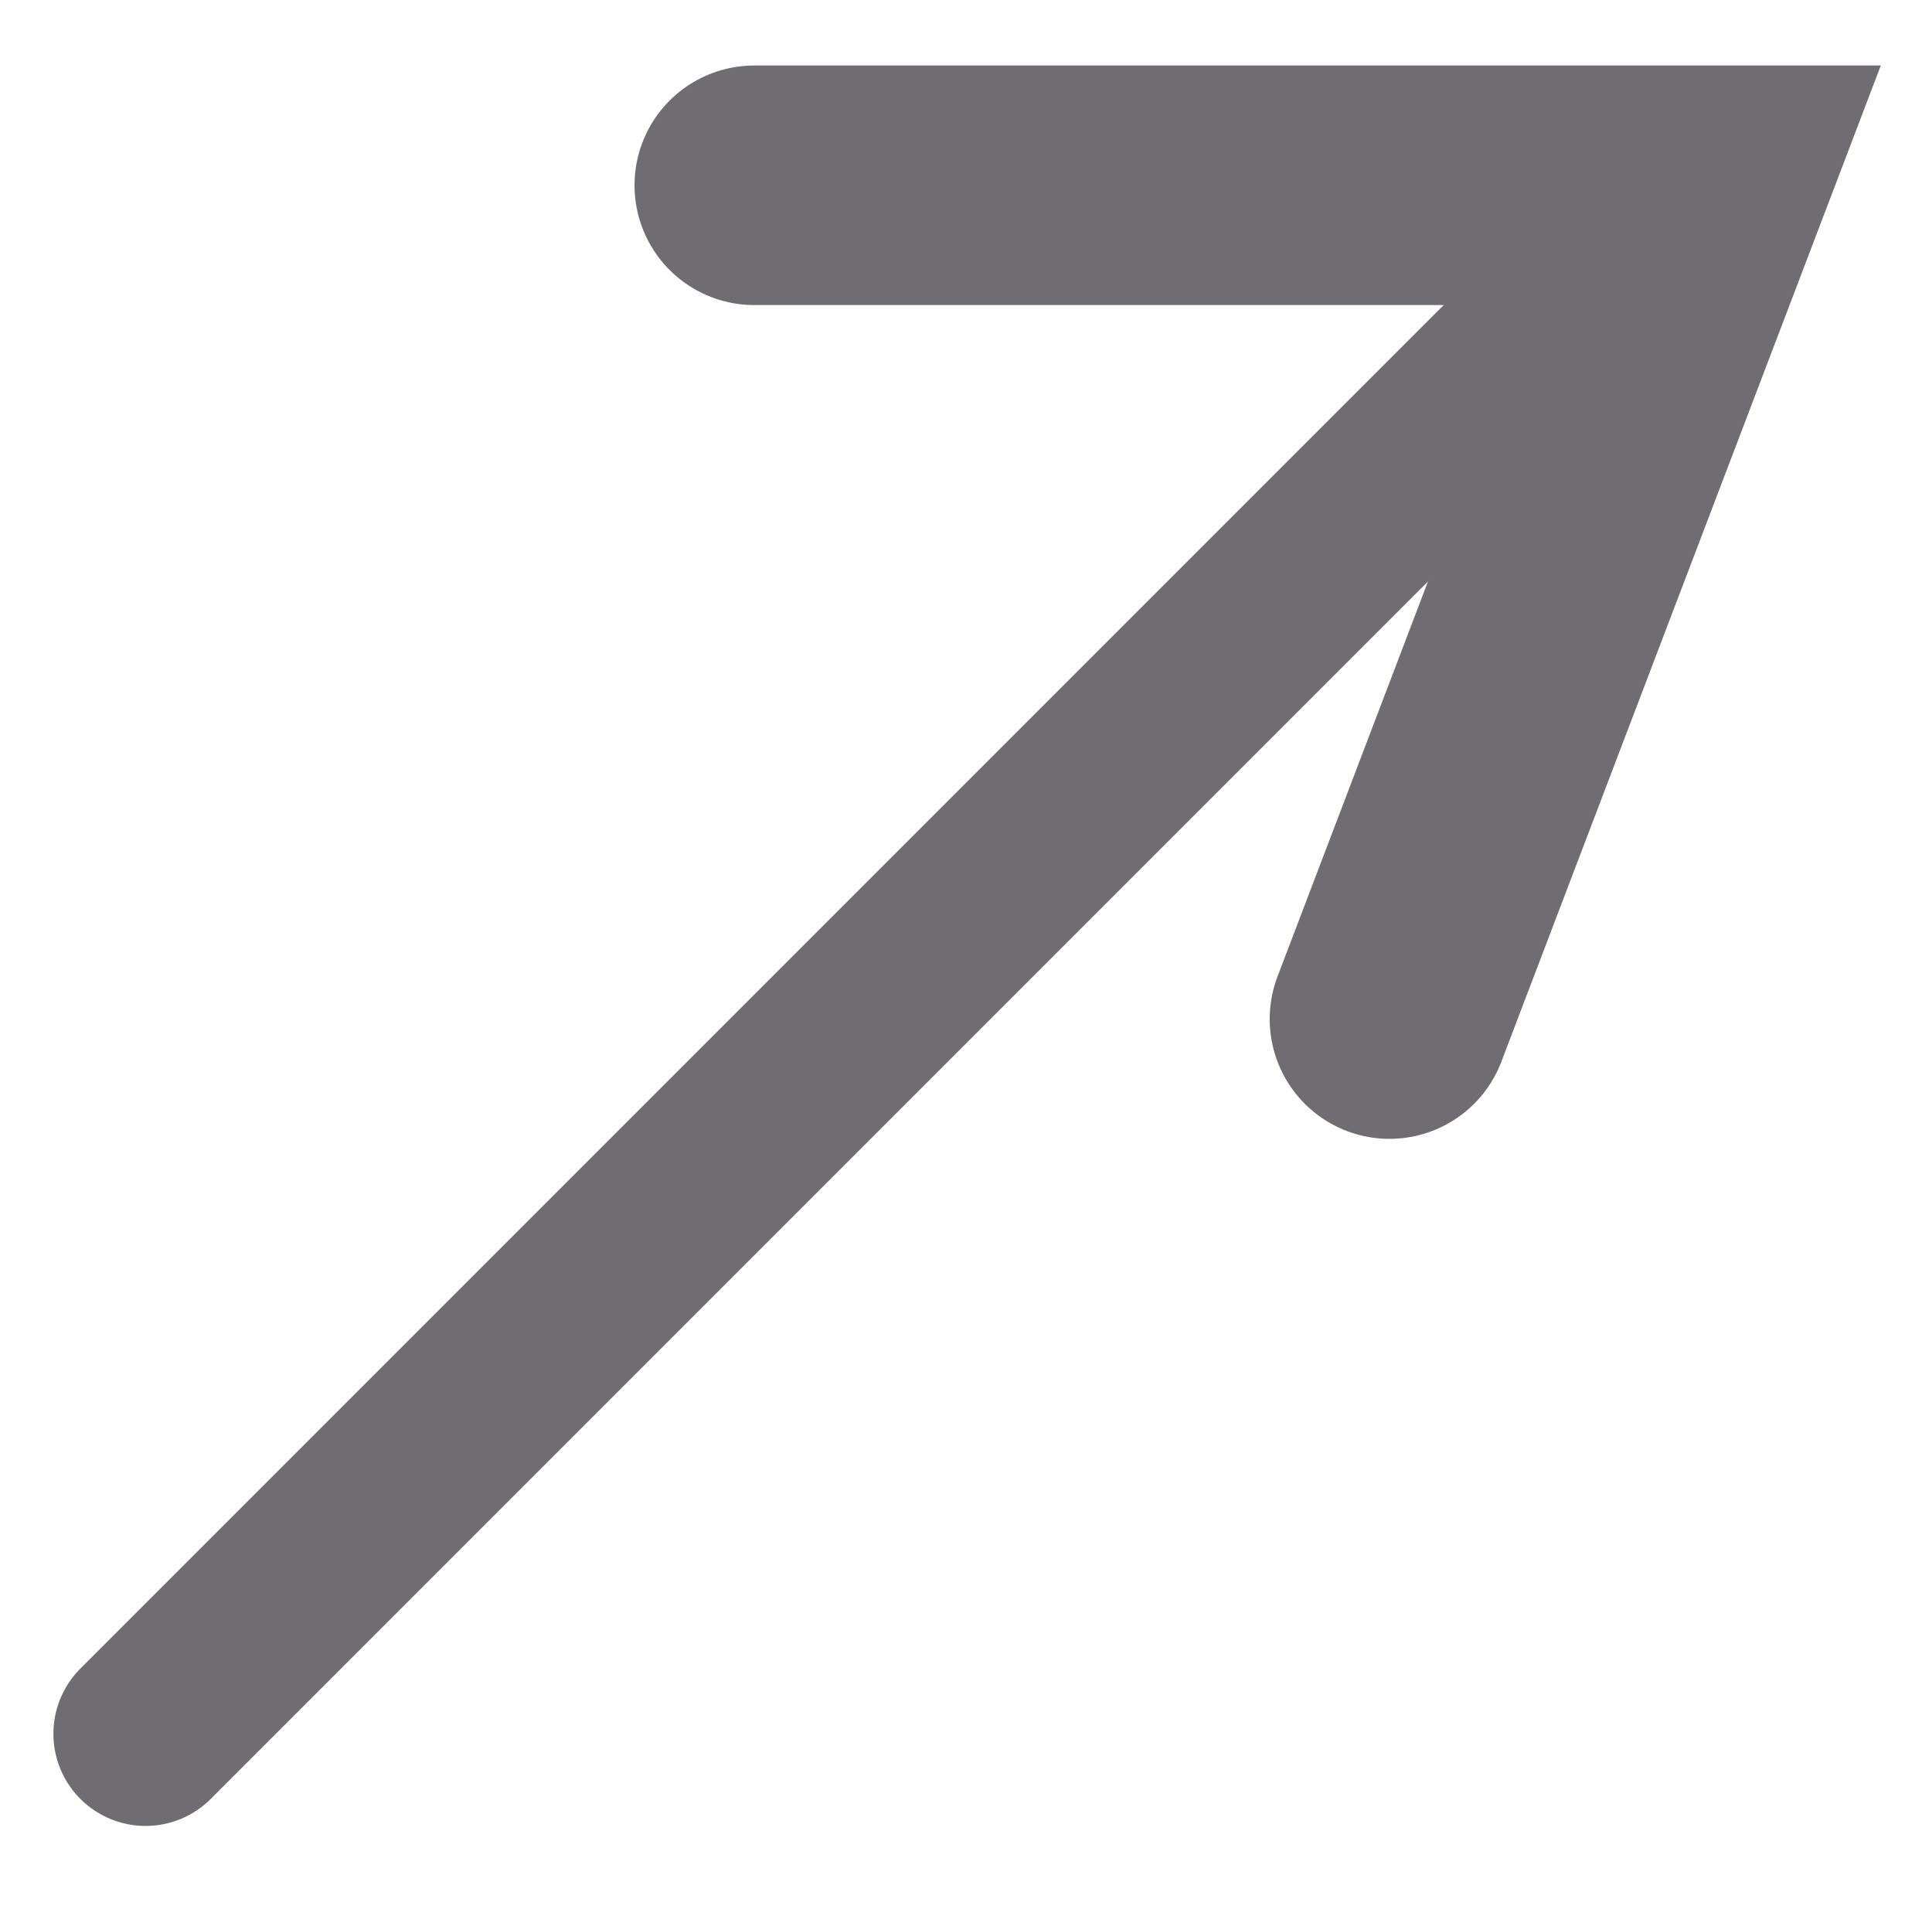
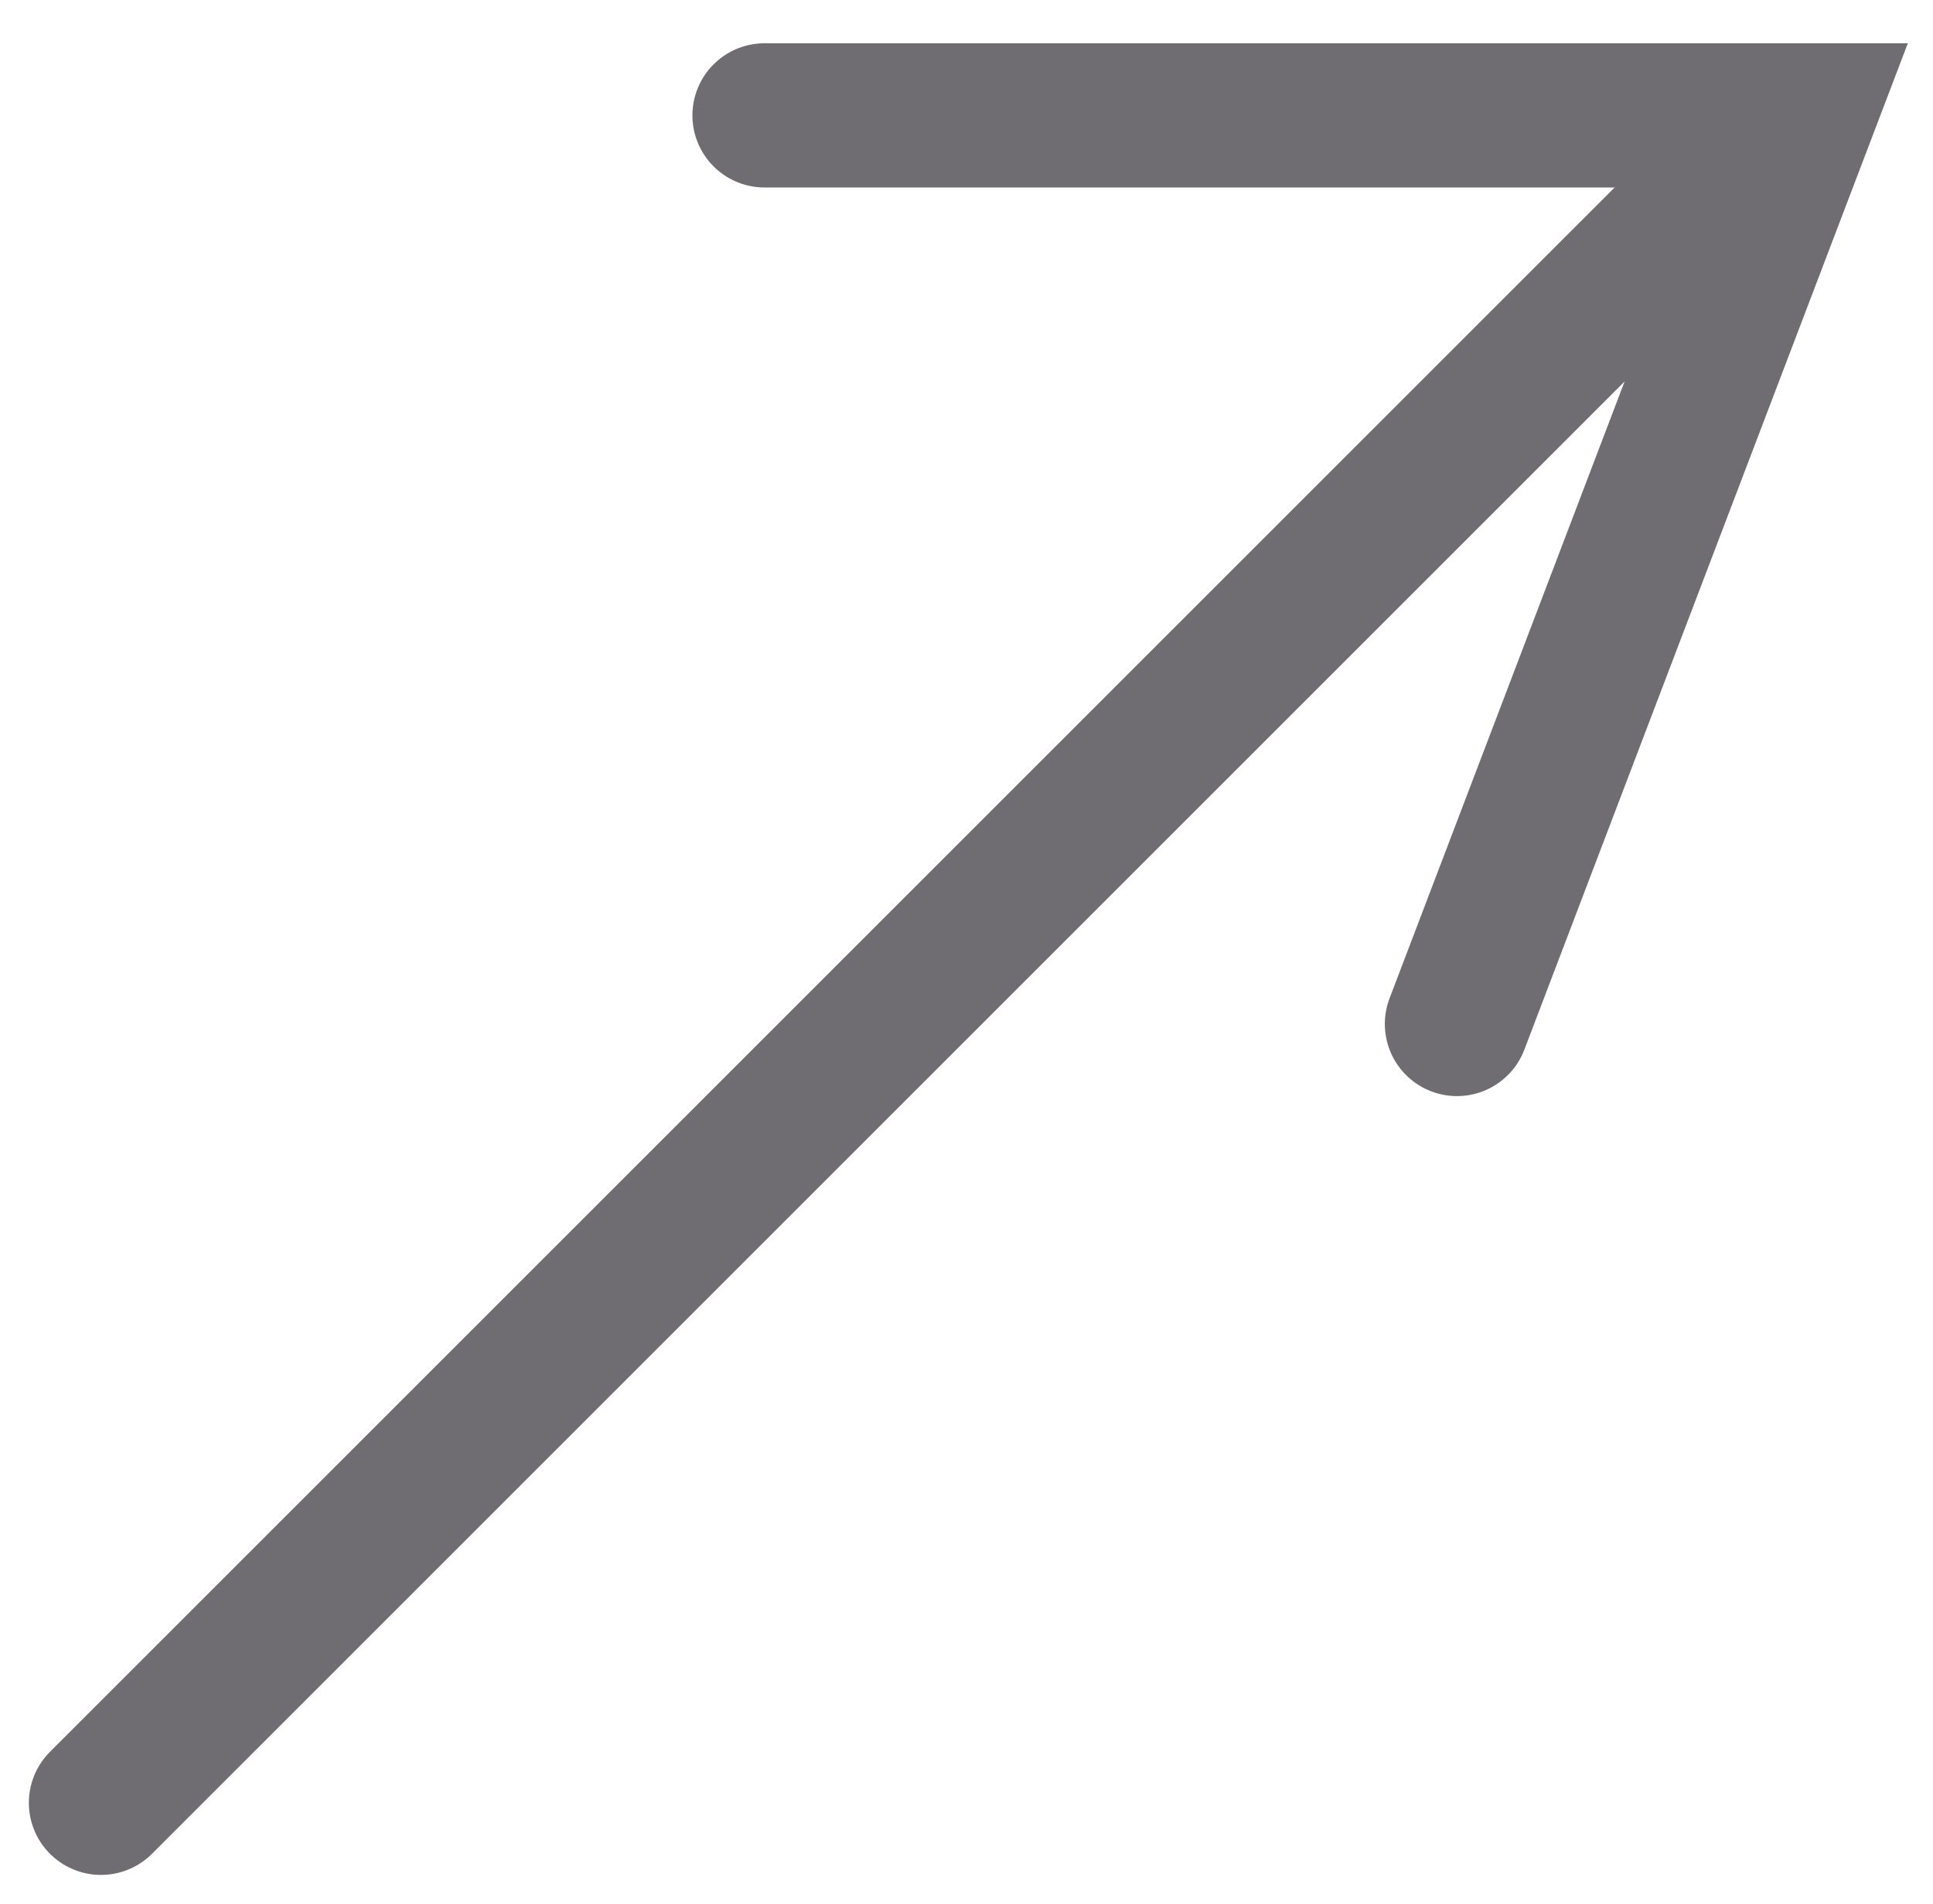
- <svg xmlns="http://www.w3.org/2000/svg" version="1.1" id="Layer_1" x="0px" y="0px" viewBox="0 0 14.6 14.4" style="enable-background:new 0 0 14.6 14.4;" xml:space="preserve">
+ <svg xmlns="http://www.w3.org/2000/svg" version="1.1" id="Layer_1" x="0px" y="0px" viewBox="0 0 13.4 13.2" style="enable-background:new 0 0 13.4 13.2;" xml:space="preserve">
  <style type="text/css">
- 	.st0{fill:none;stroke:#706D72;stroke-width:1.393;stroke-linecap:round;stroke-miterlimit:10;}
- 	.st1{fill:none;stroke:#706D72;stroke-width:1.81;stroke-linecap:round;stroke-miterlimit:10;}
+ 	.st0{fill:none;stroke:#706D72;stroke-linecap:round;stroke-miterlimit:10;}
</style>
  <g>
-     <line class="st0" x1="1.1" y1="13.1" x2="12.8" y2="1.4" />
-     <polyline class="st1" points="5.7,1.4 12.9,1.4 10.5,7.7  " />
+     <line class="st0" x1="0.7" y1="12.5" x2="12.4" y2="0.8" />
+     <polyline class="st0" points="5.3,0.8 12.5,0.8 10.1,7.1  " />
  </g>
</svg>
